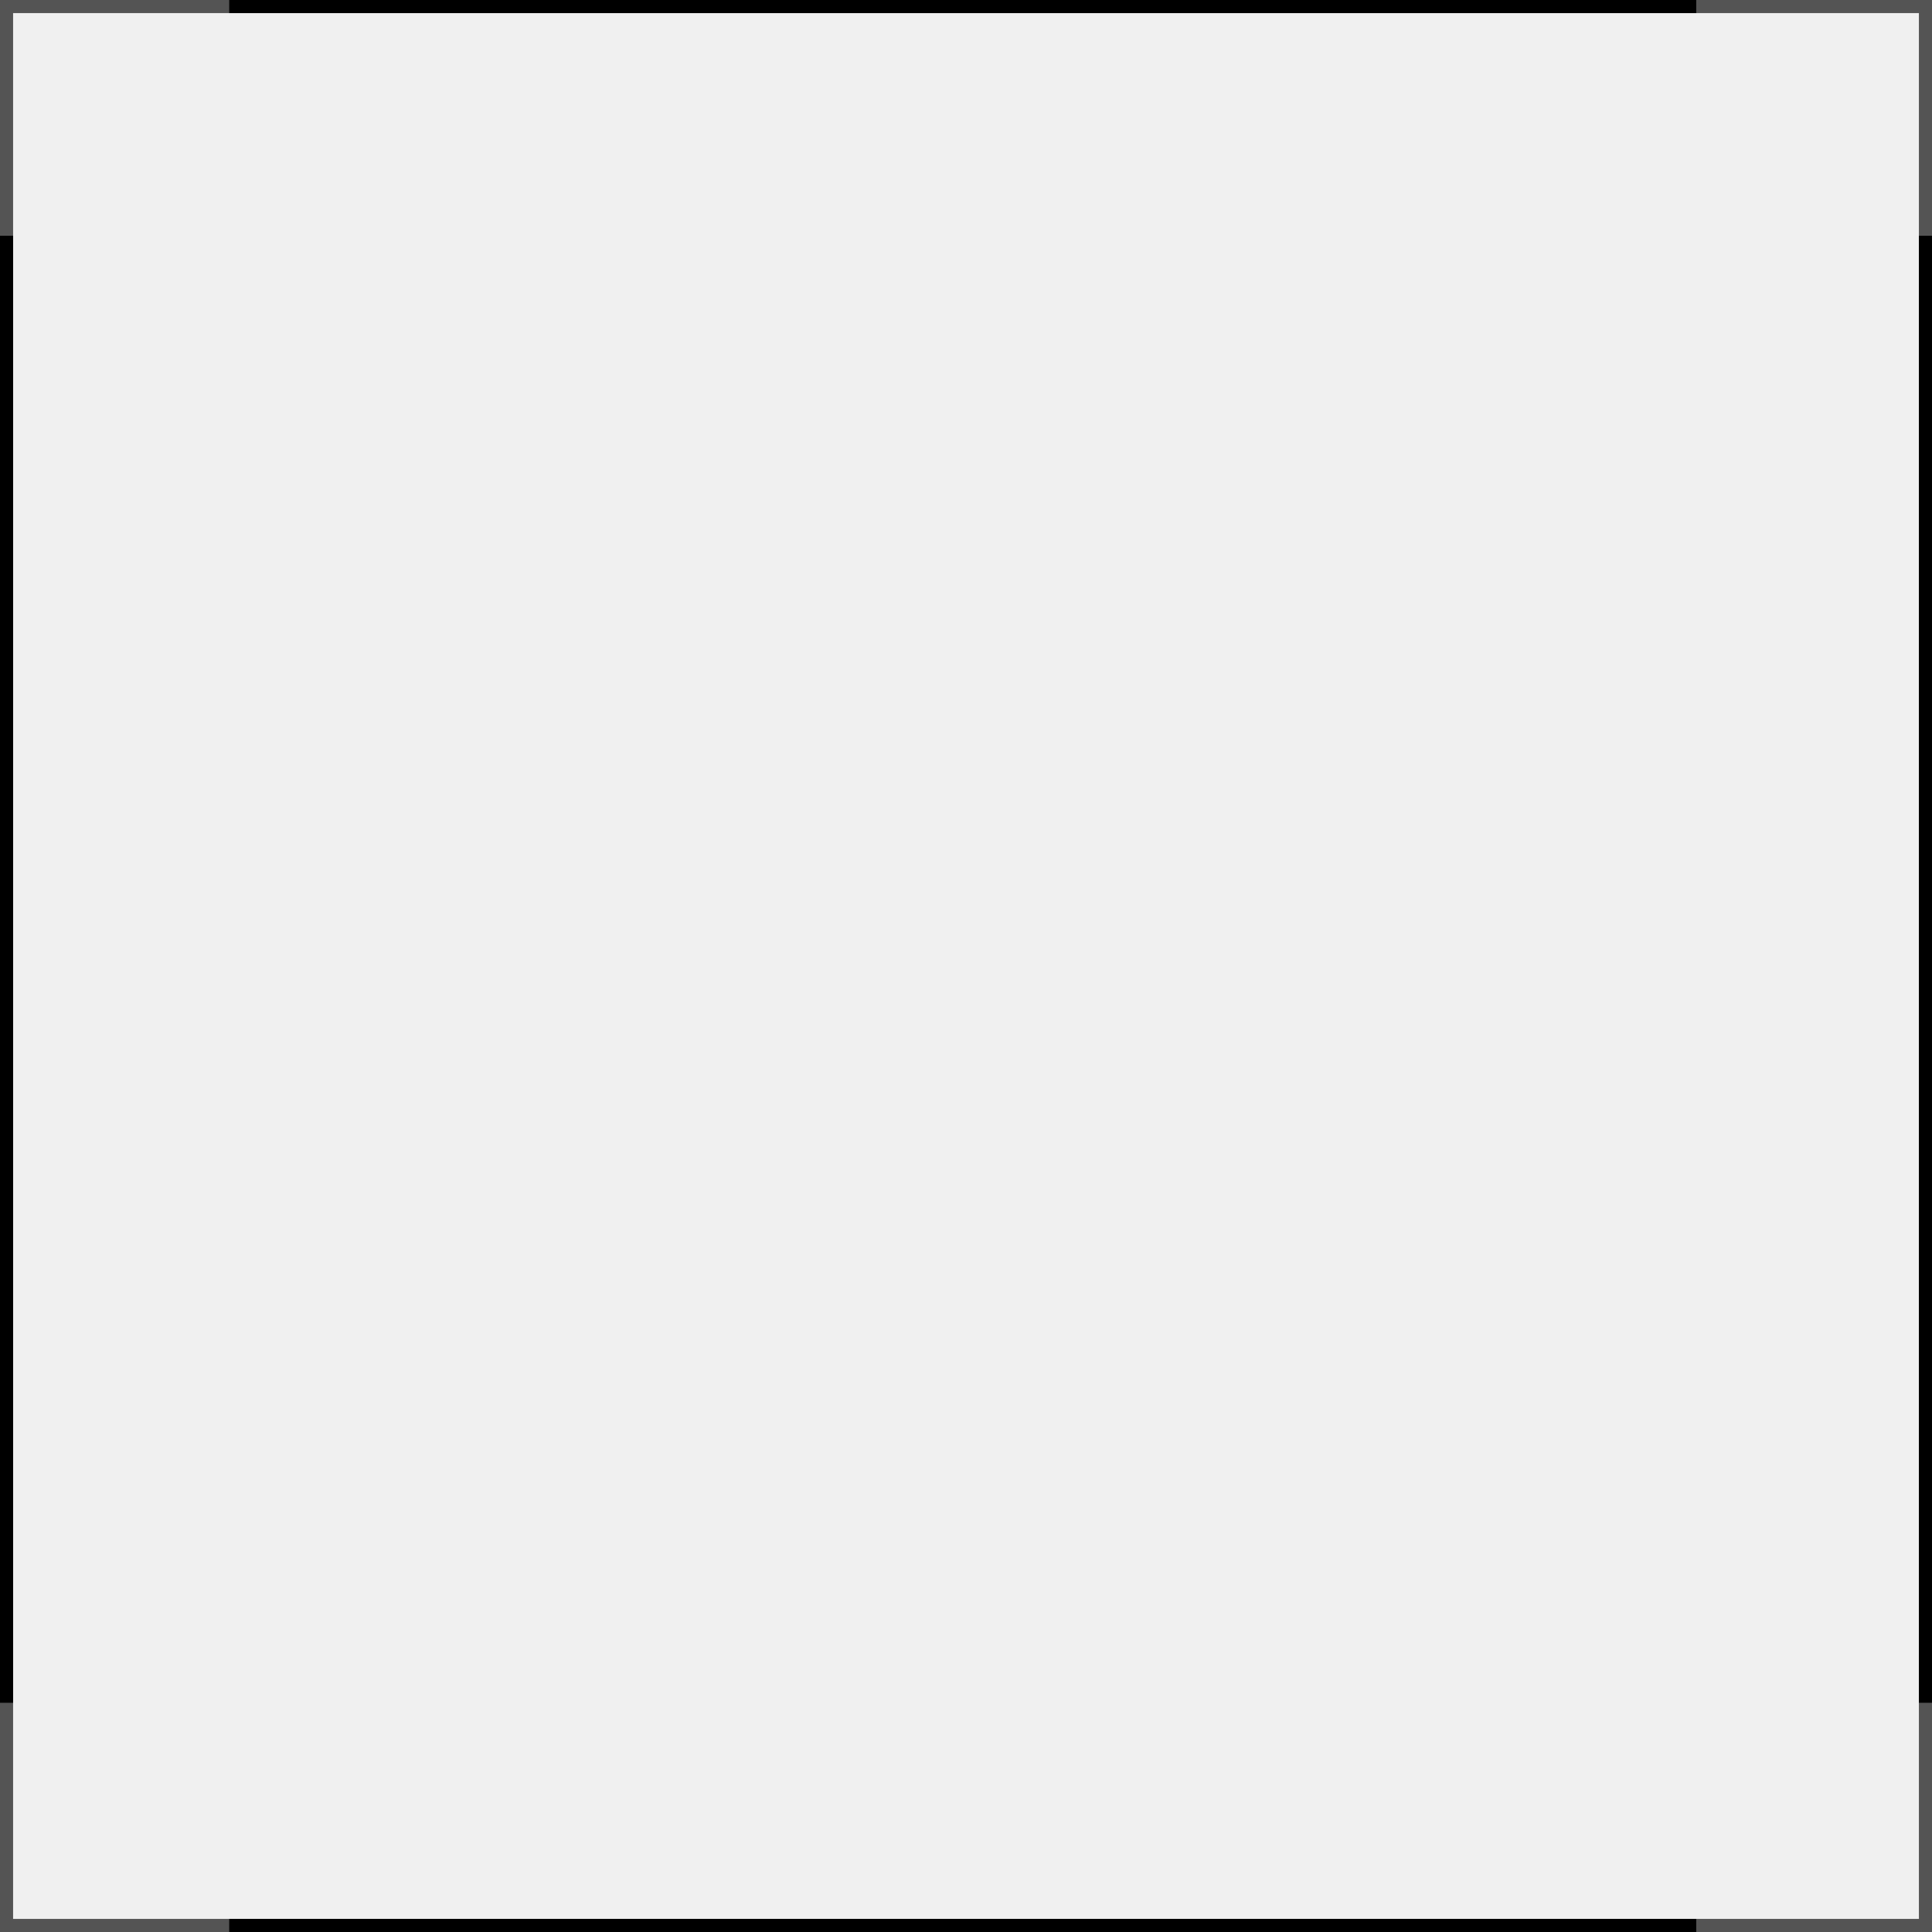
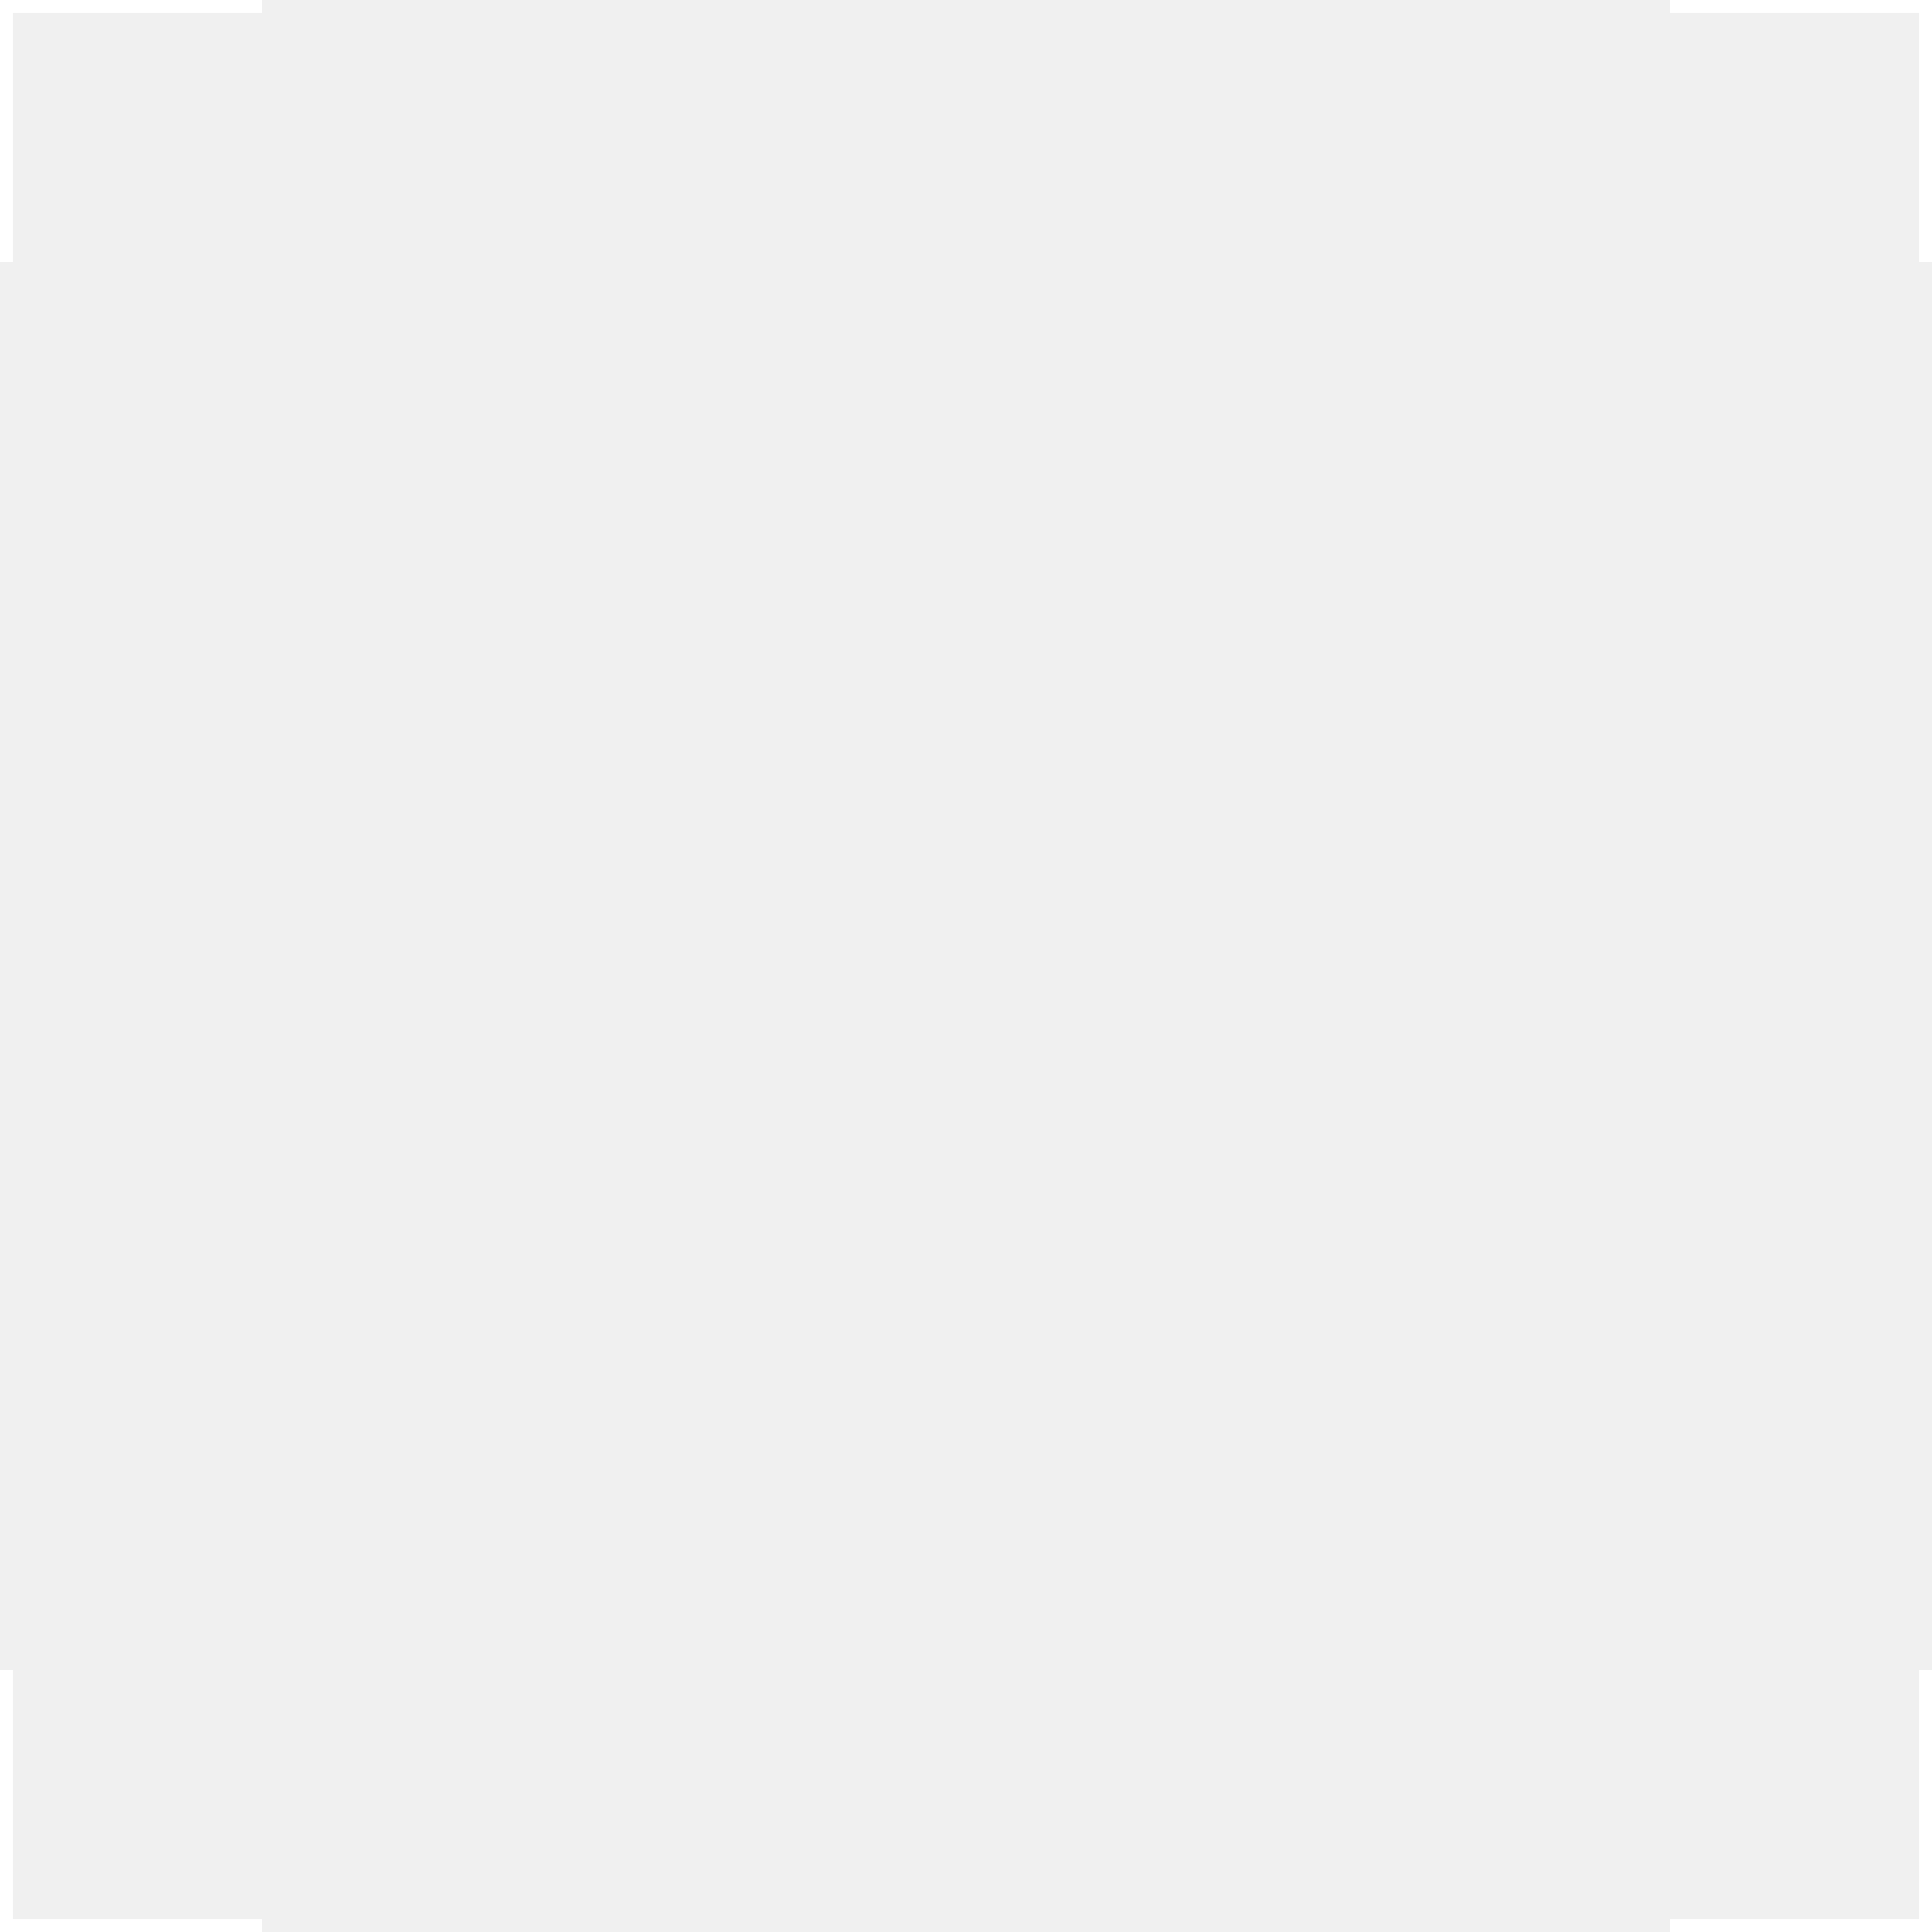
<svg xmlns="http://www.w3.org/2000/svg" width="295" height="295" viewBox="0 0 295 295" fill="none">
-   <g clip-path="url(#clip0_71_2136)">
-     <rect x="1" y="1" width="293" height="293" stroke="#545454" stroke-width="2" />
-     <rect x="35.5" y="293.5" width="223" height="1" stroke="black" />
-     <rect x="293.5" y="36.5" width="1" height="223" stroke="black" />
-     <rect x="0.5" y="36.5" width="1" height="223" stroke="black" />
-     <rect x="35.5" y="0.5" width="223" height="1" stroke="black" />
+   <g clip-path="url(#clip0_75_1645)">
+     <rect x="0.5" y="255.5" width="1" height="39" stroke="white" />
+     <rect x="0.5" y="293.5" width="39" height="1" stroke="white" />
+     <rect x="293.5" y="0.5" width="1" height="39" stroke="white" />
+     <rect x="255.5" y="0.5" width="39" height="1" stroke="white" />
+     <rect x="0.5" y="0.5" width="1" height="39" stroke="white" />
+     <rect x="0.5" y="0.5" width="39" height="1" stroke="white" />
+     <rect x="255.5" y="293.5" width="39" height="1" stroke="white" />
+     <rect x="293.5" y="255.5" width="1" height="39" stroke="white" />
  </g>
  <defs>
-     <clipPath id="clip0_71_2136">
+     <clipPath id="clip0_75_1645">
      <rect width="295" height="295" fill="white" />
    </clipPath>
  </defs>
</svg>
